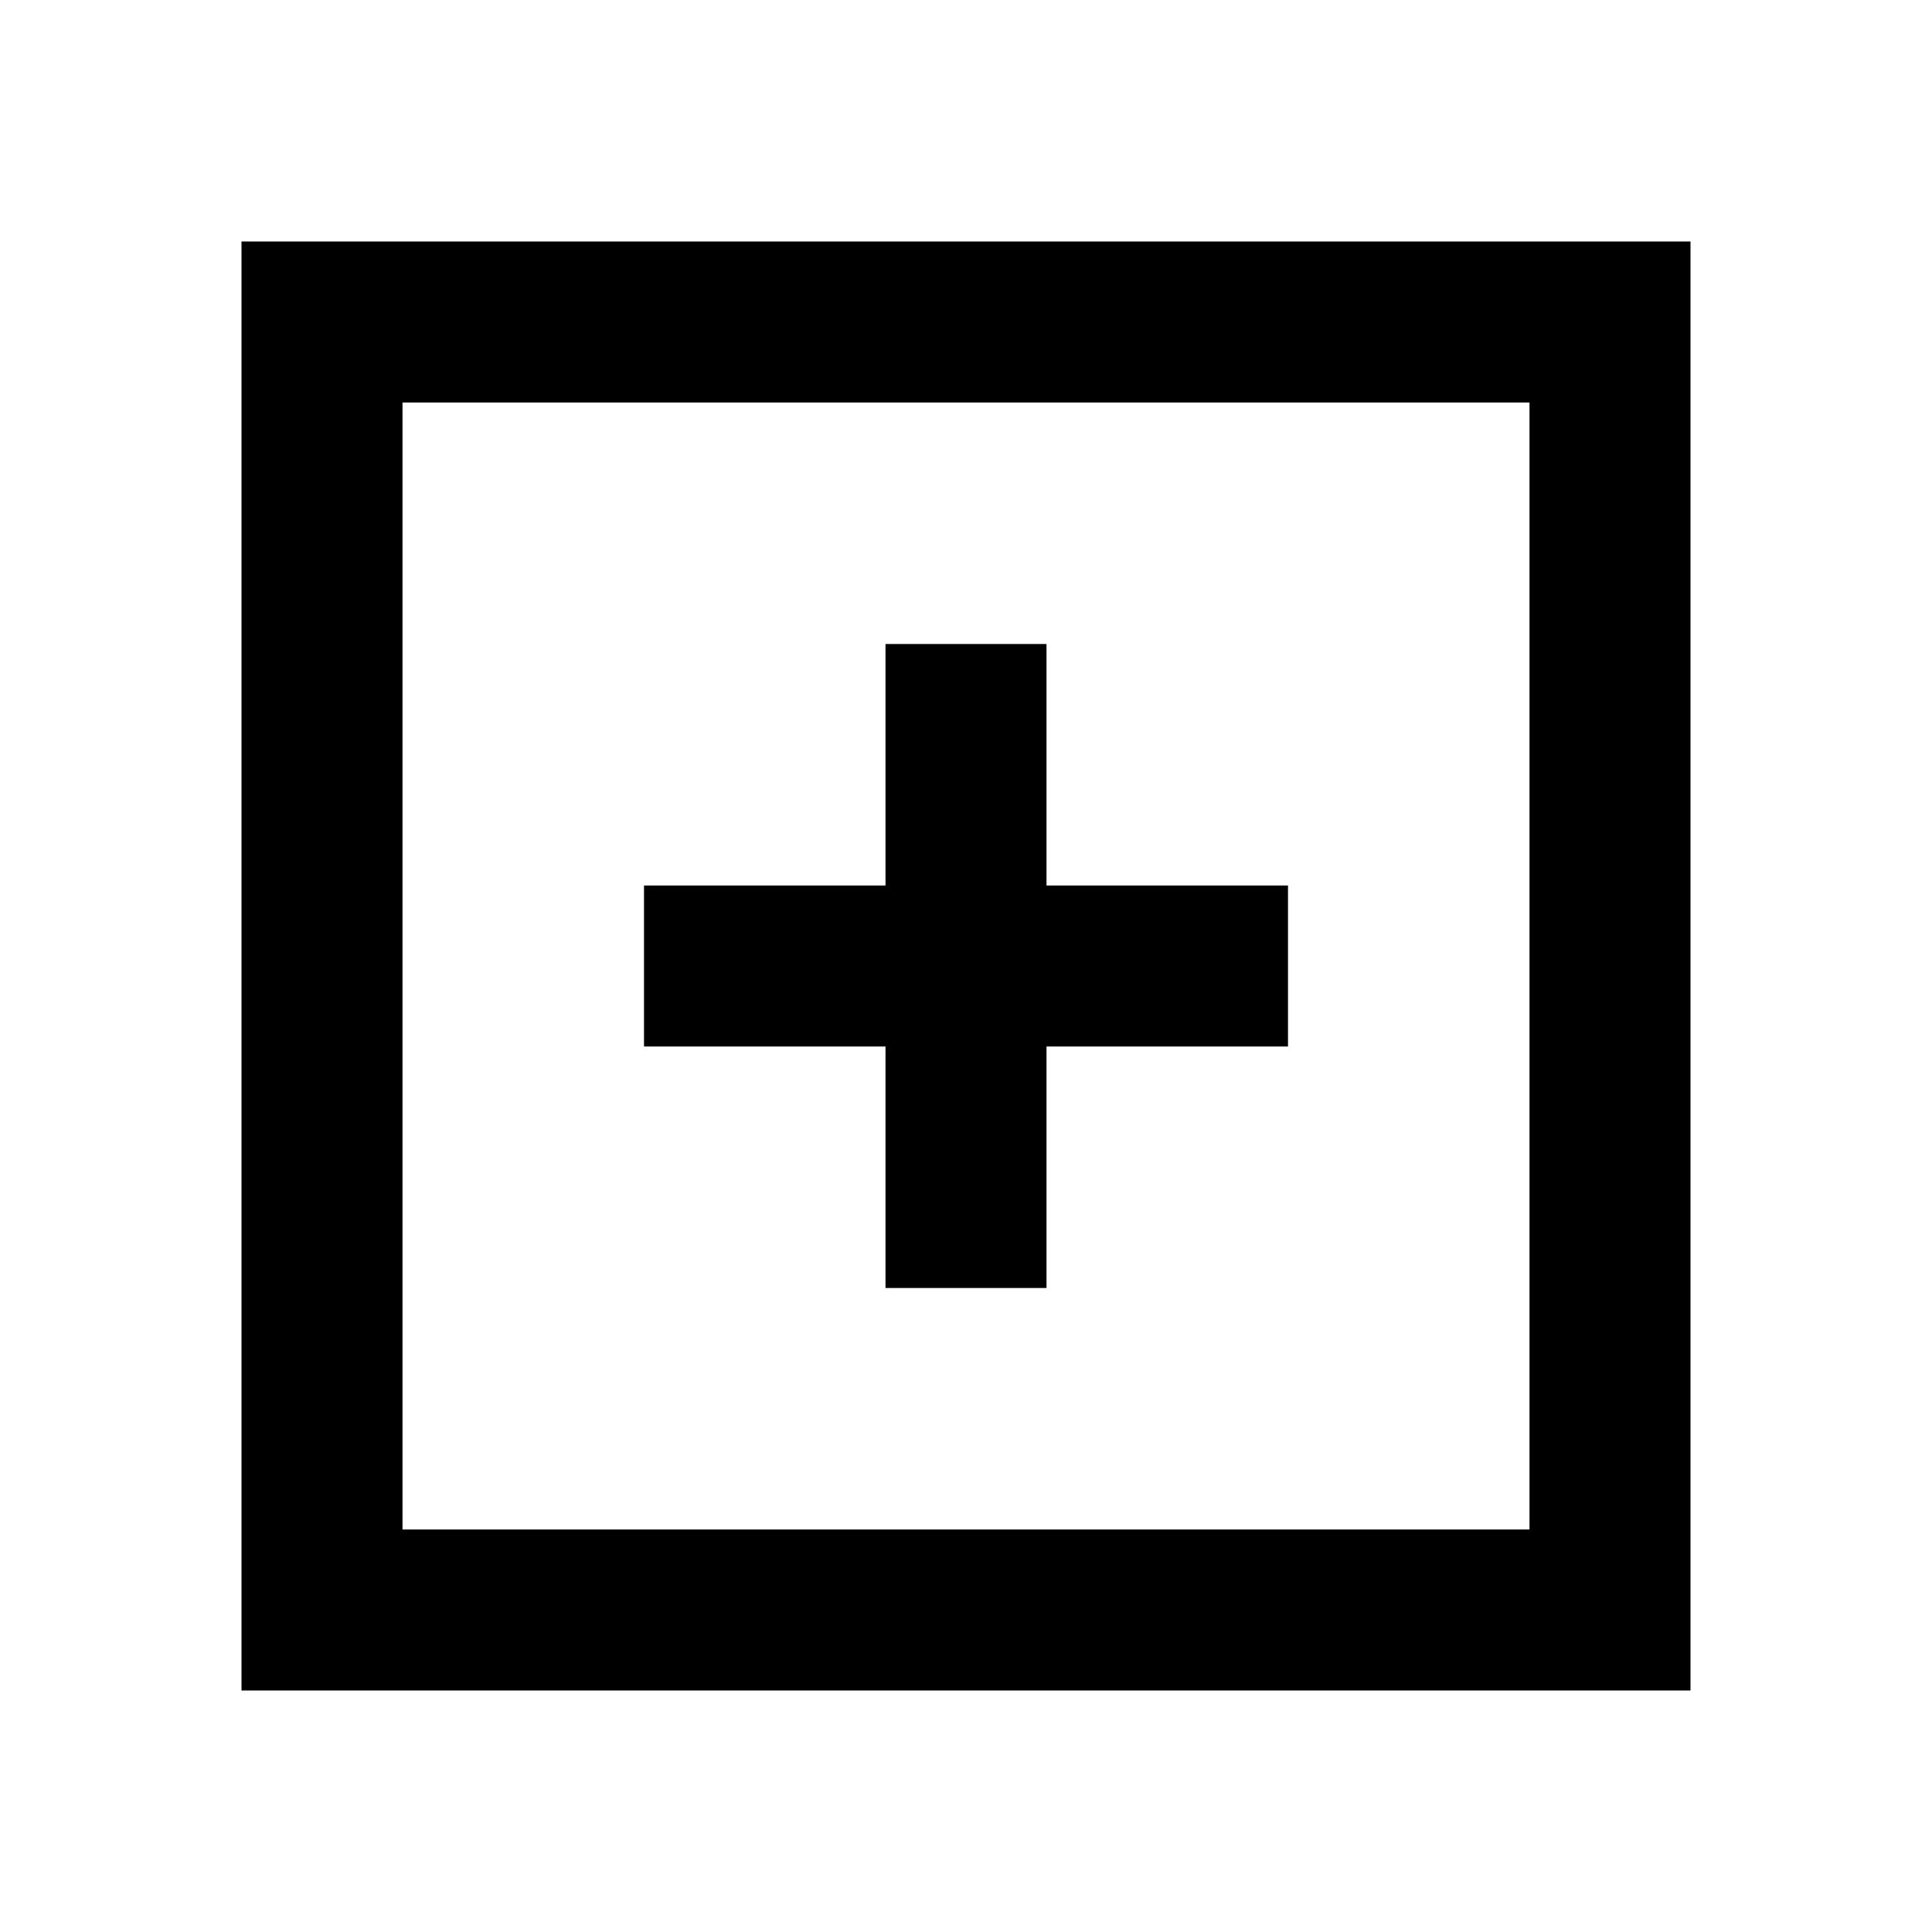
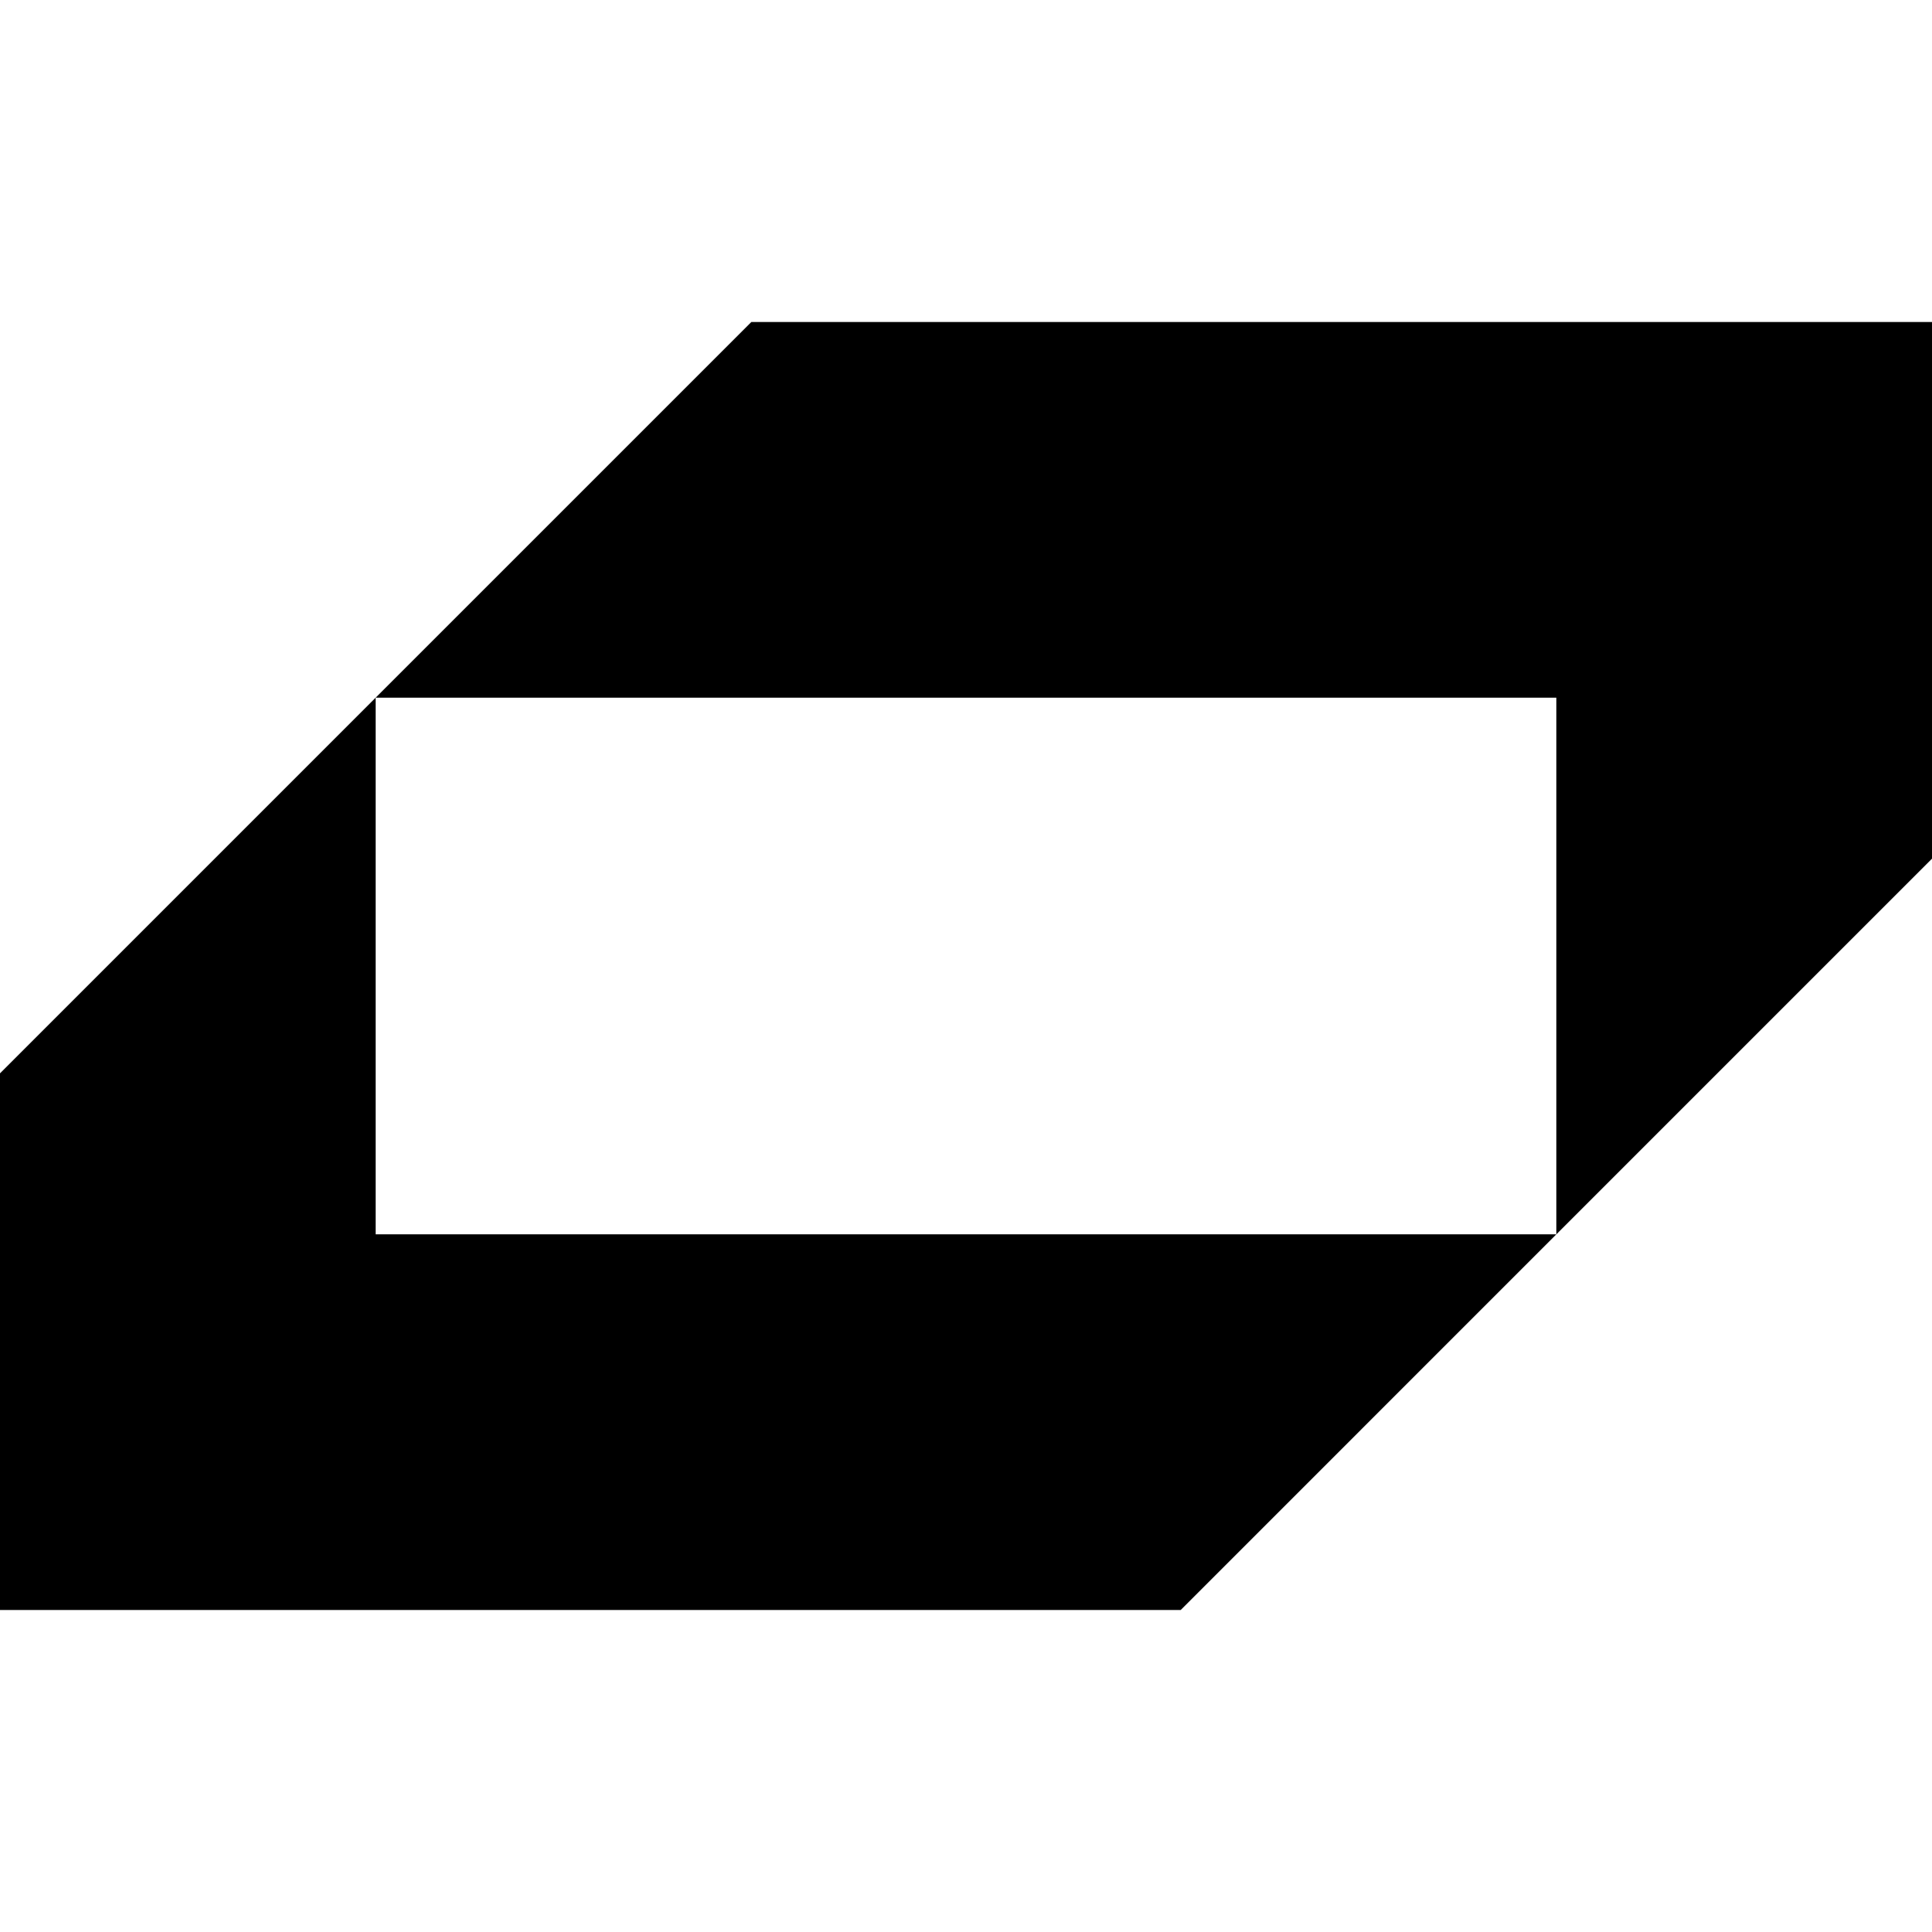
- <svg xmlns="http://www.w3.org/2000/svg" viewBox="0 0 24 24">
-   <path d="M4 4h16v16H4z" fill="none" stroke="currentColor" stroke-width="2" />
-   <path d="M8 12h8M12 8v8" stroke="currentColor" stroke-width="2" />
+ <svg xmlns="http://www.w3.org/2000/svg" viewBox="0 -170.01 1020.05 1020.05">
+   <polygon fill="currentColor" points="198.34 481.69 821.71 481.69 623.37 680.04 0 680.04 0 396.69 198.34 198.34 198.34 481.69" />
+   <polygon fill="currentColor" points="1020.05 0 1020.05 283.35 821.71 481.69 821.71 198.34 198.34 198.34 396.69 0 1020.05 0" />
</svg>
